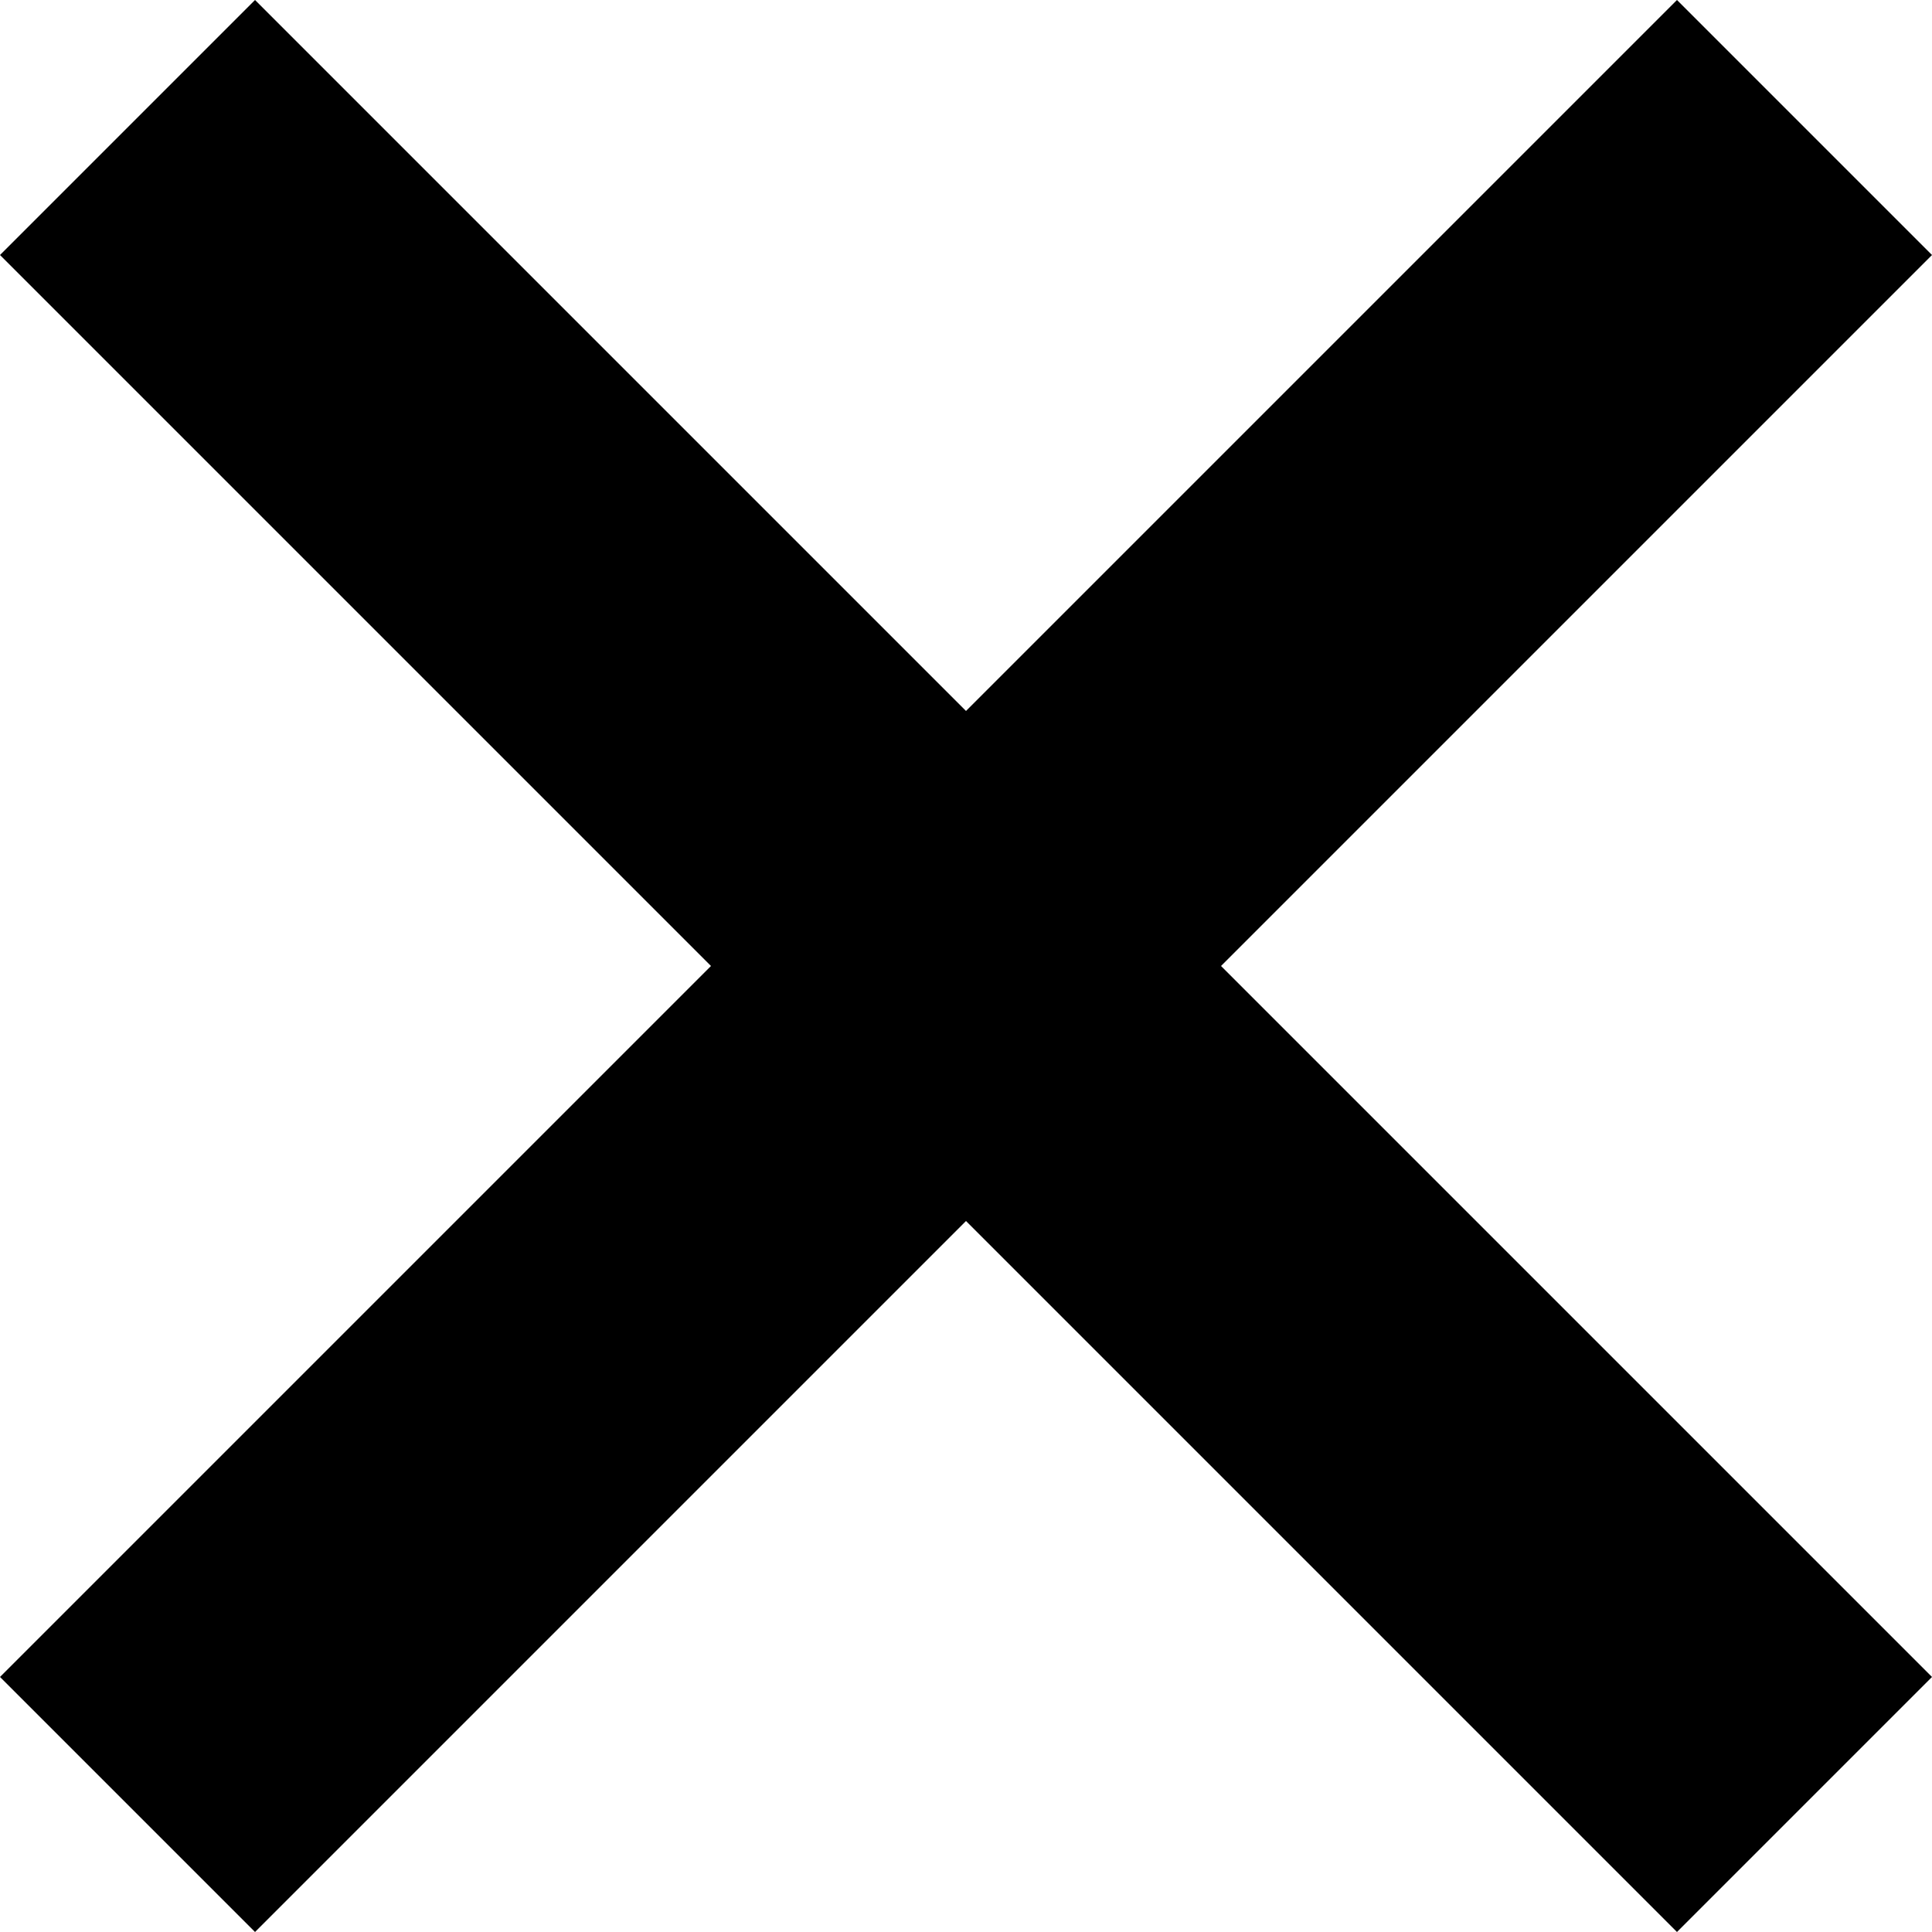
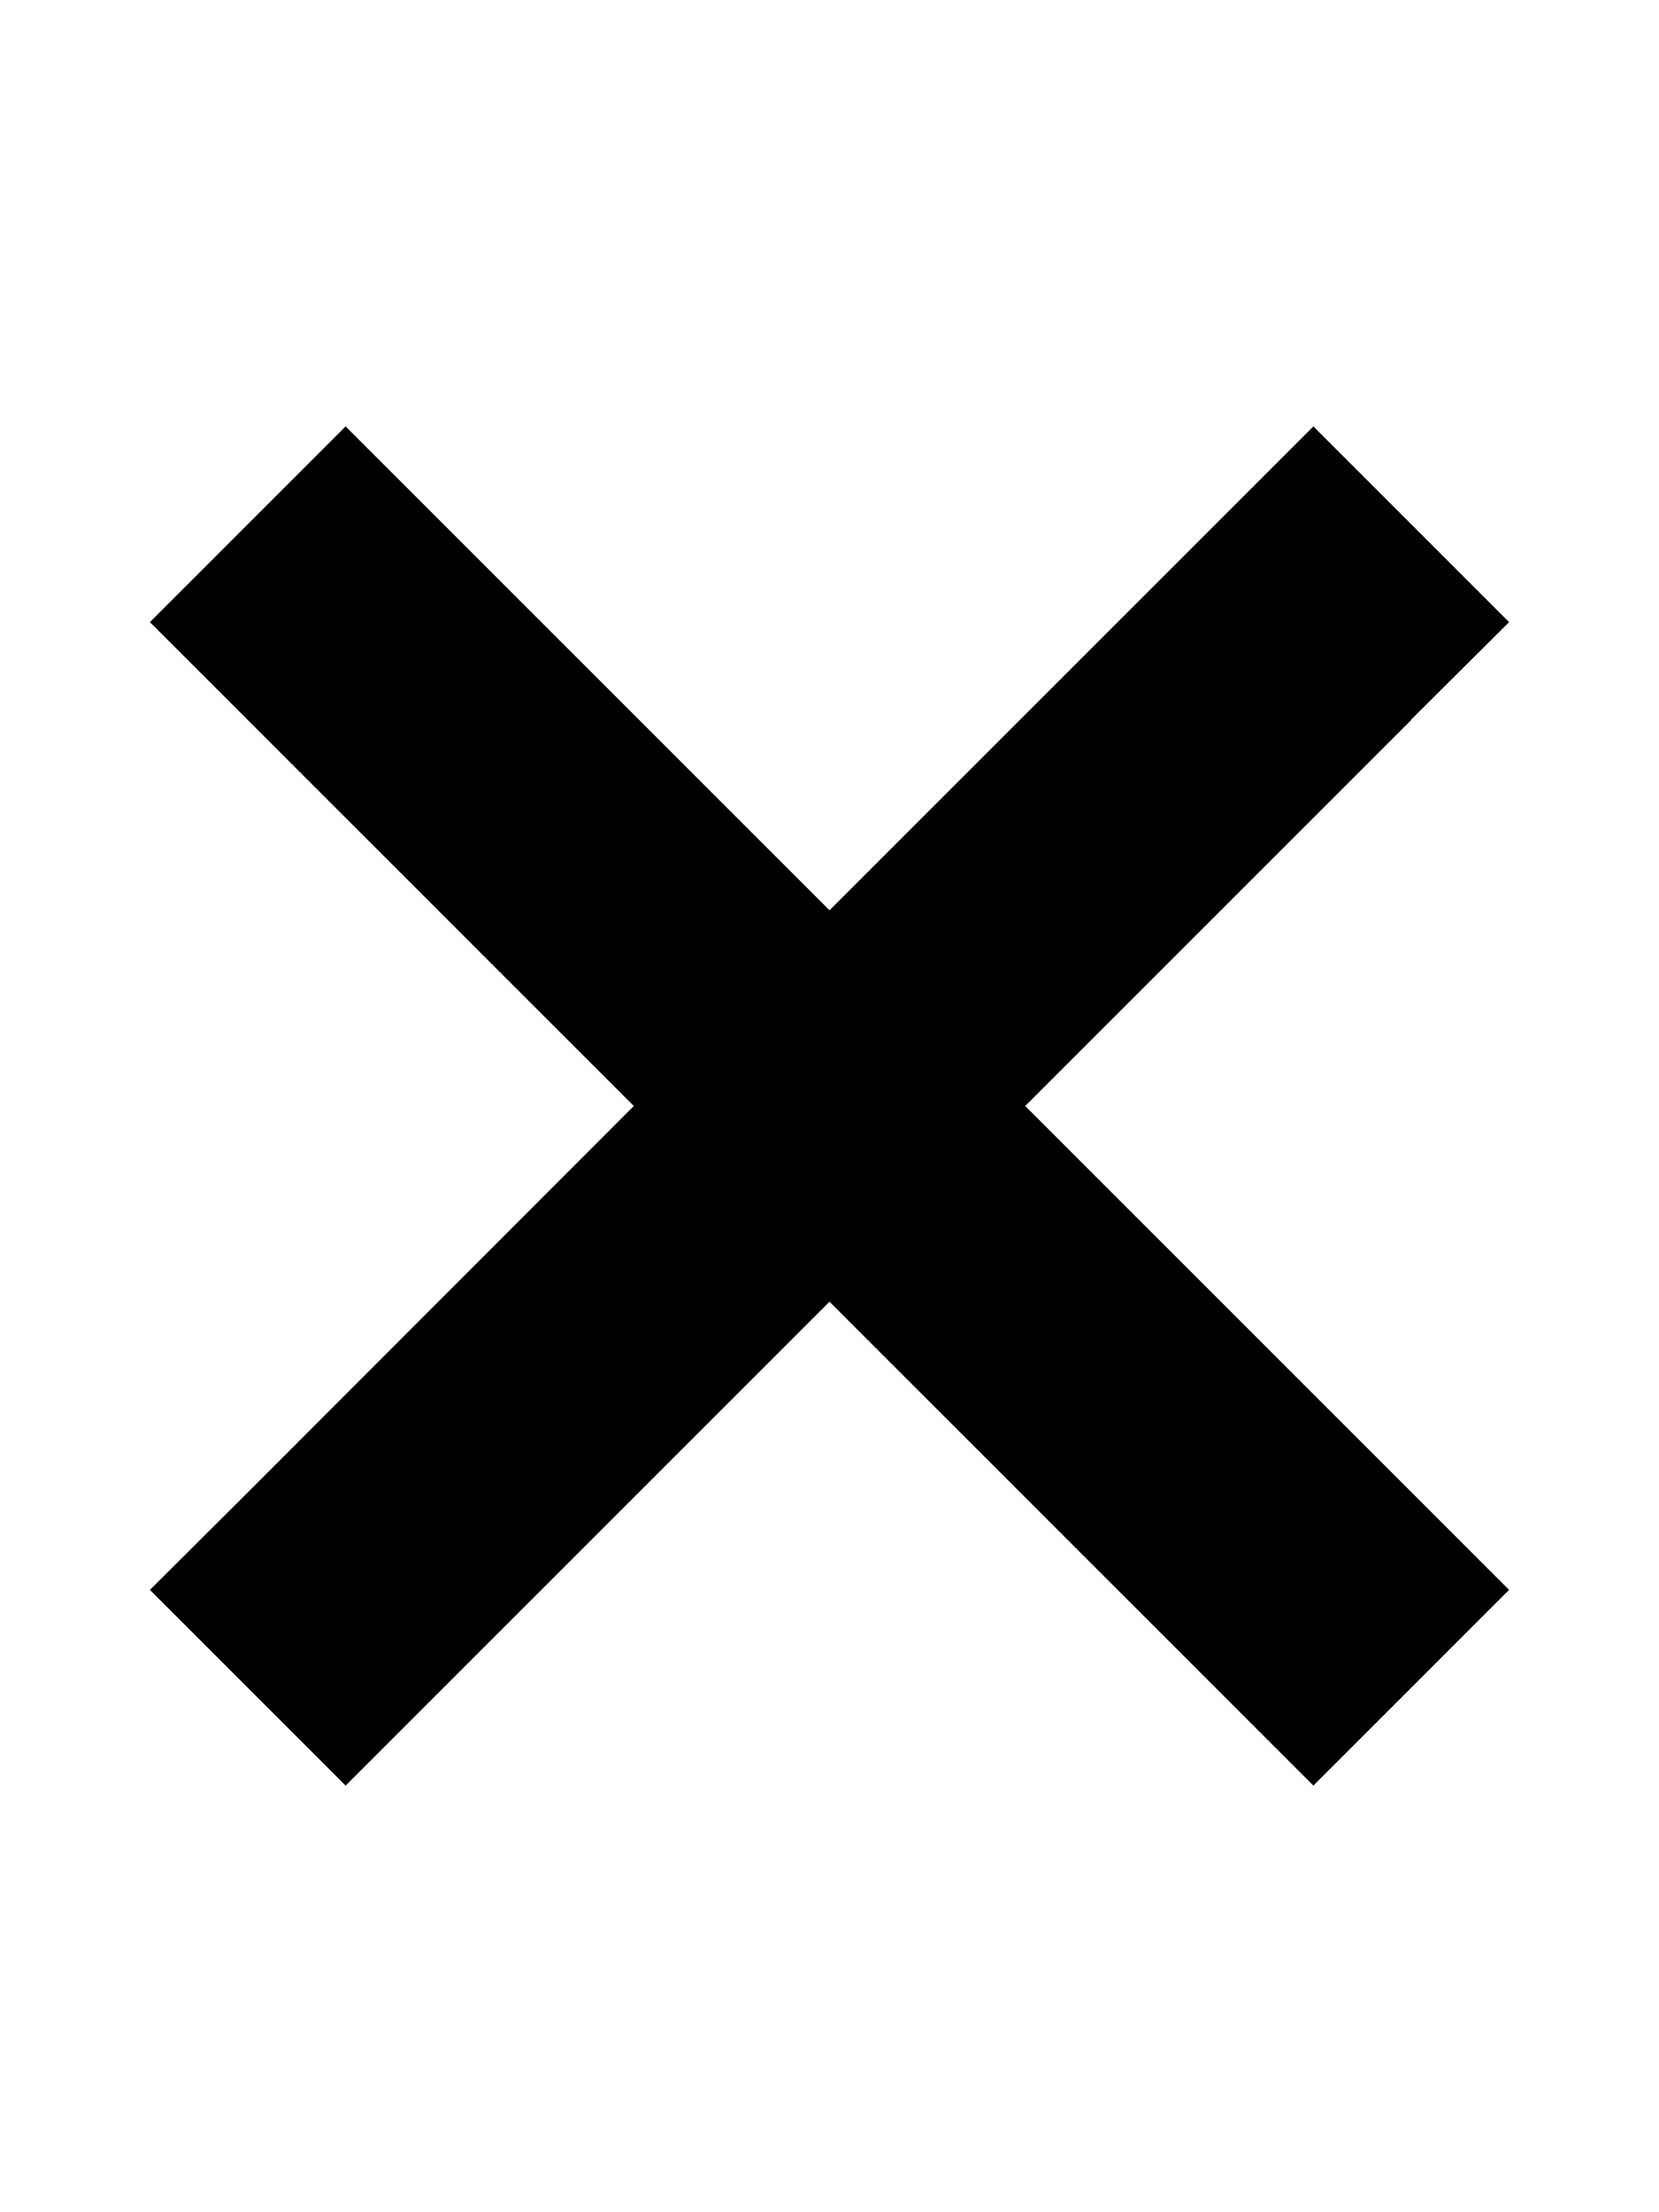
- <svg xmlns="http://www.w3.org/2000/svg" width="10px" height="10px" viewBox="0 0 10 10" version="1.1">
-   <defs />
-   <g id="close" stroke="none" stroke-width="1" fill="none" fill-rule="evenodd">
-     <path d="M6.32,5 L10,8.68 L8.68,10 L5,6.32 L1.32,10 L0,8.68 L3.68,5 L8.90101202e-08,1.32 L1.32,8.90102259e-08 L5,3.68 L8.68,0 L10,1.32 L6.32,5 Z" id="x" fill="#000000" fill-rule="nonzero" />
-   </g>
+ <svg xmlns="http://www.w3.org/2000/svg" viewBox="0 0 384 512">
+   <path fill="#000000" d="M326.6 166.6L349.3 144 304 98.7l-22.6 22.6L192 210.7l-89.4-89.4L80 98.7 34.7 144l22.6 22.6L146.7 256 57.4 345.4 34.7 368 80 413.3l22.6-22.6L192 301.3l89.4 89.4L304 413.3 349.3 368l-22.6-22.6L237.3 256l89.4-89.4z" />
</svg>
